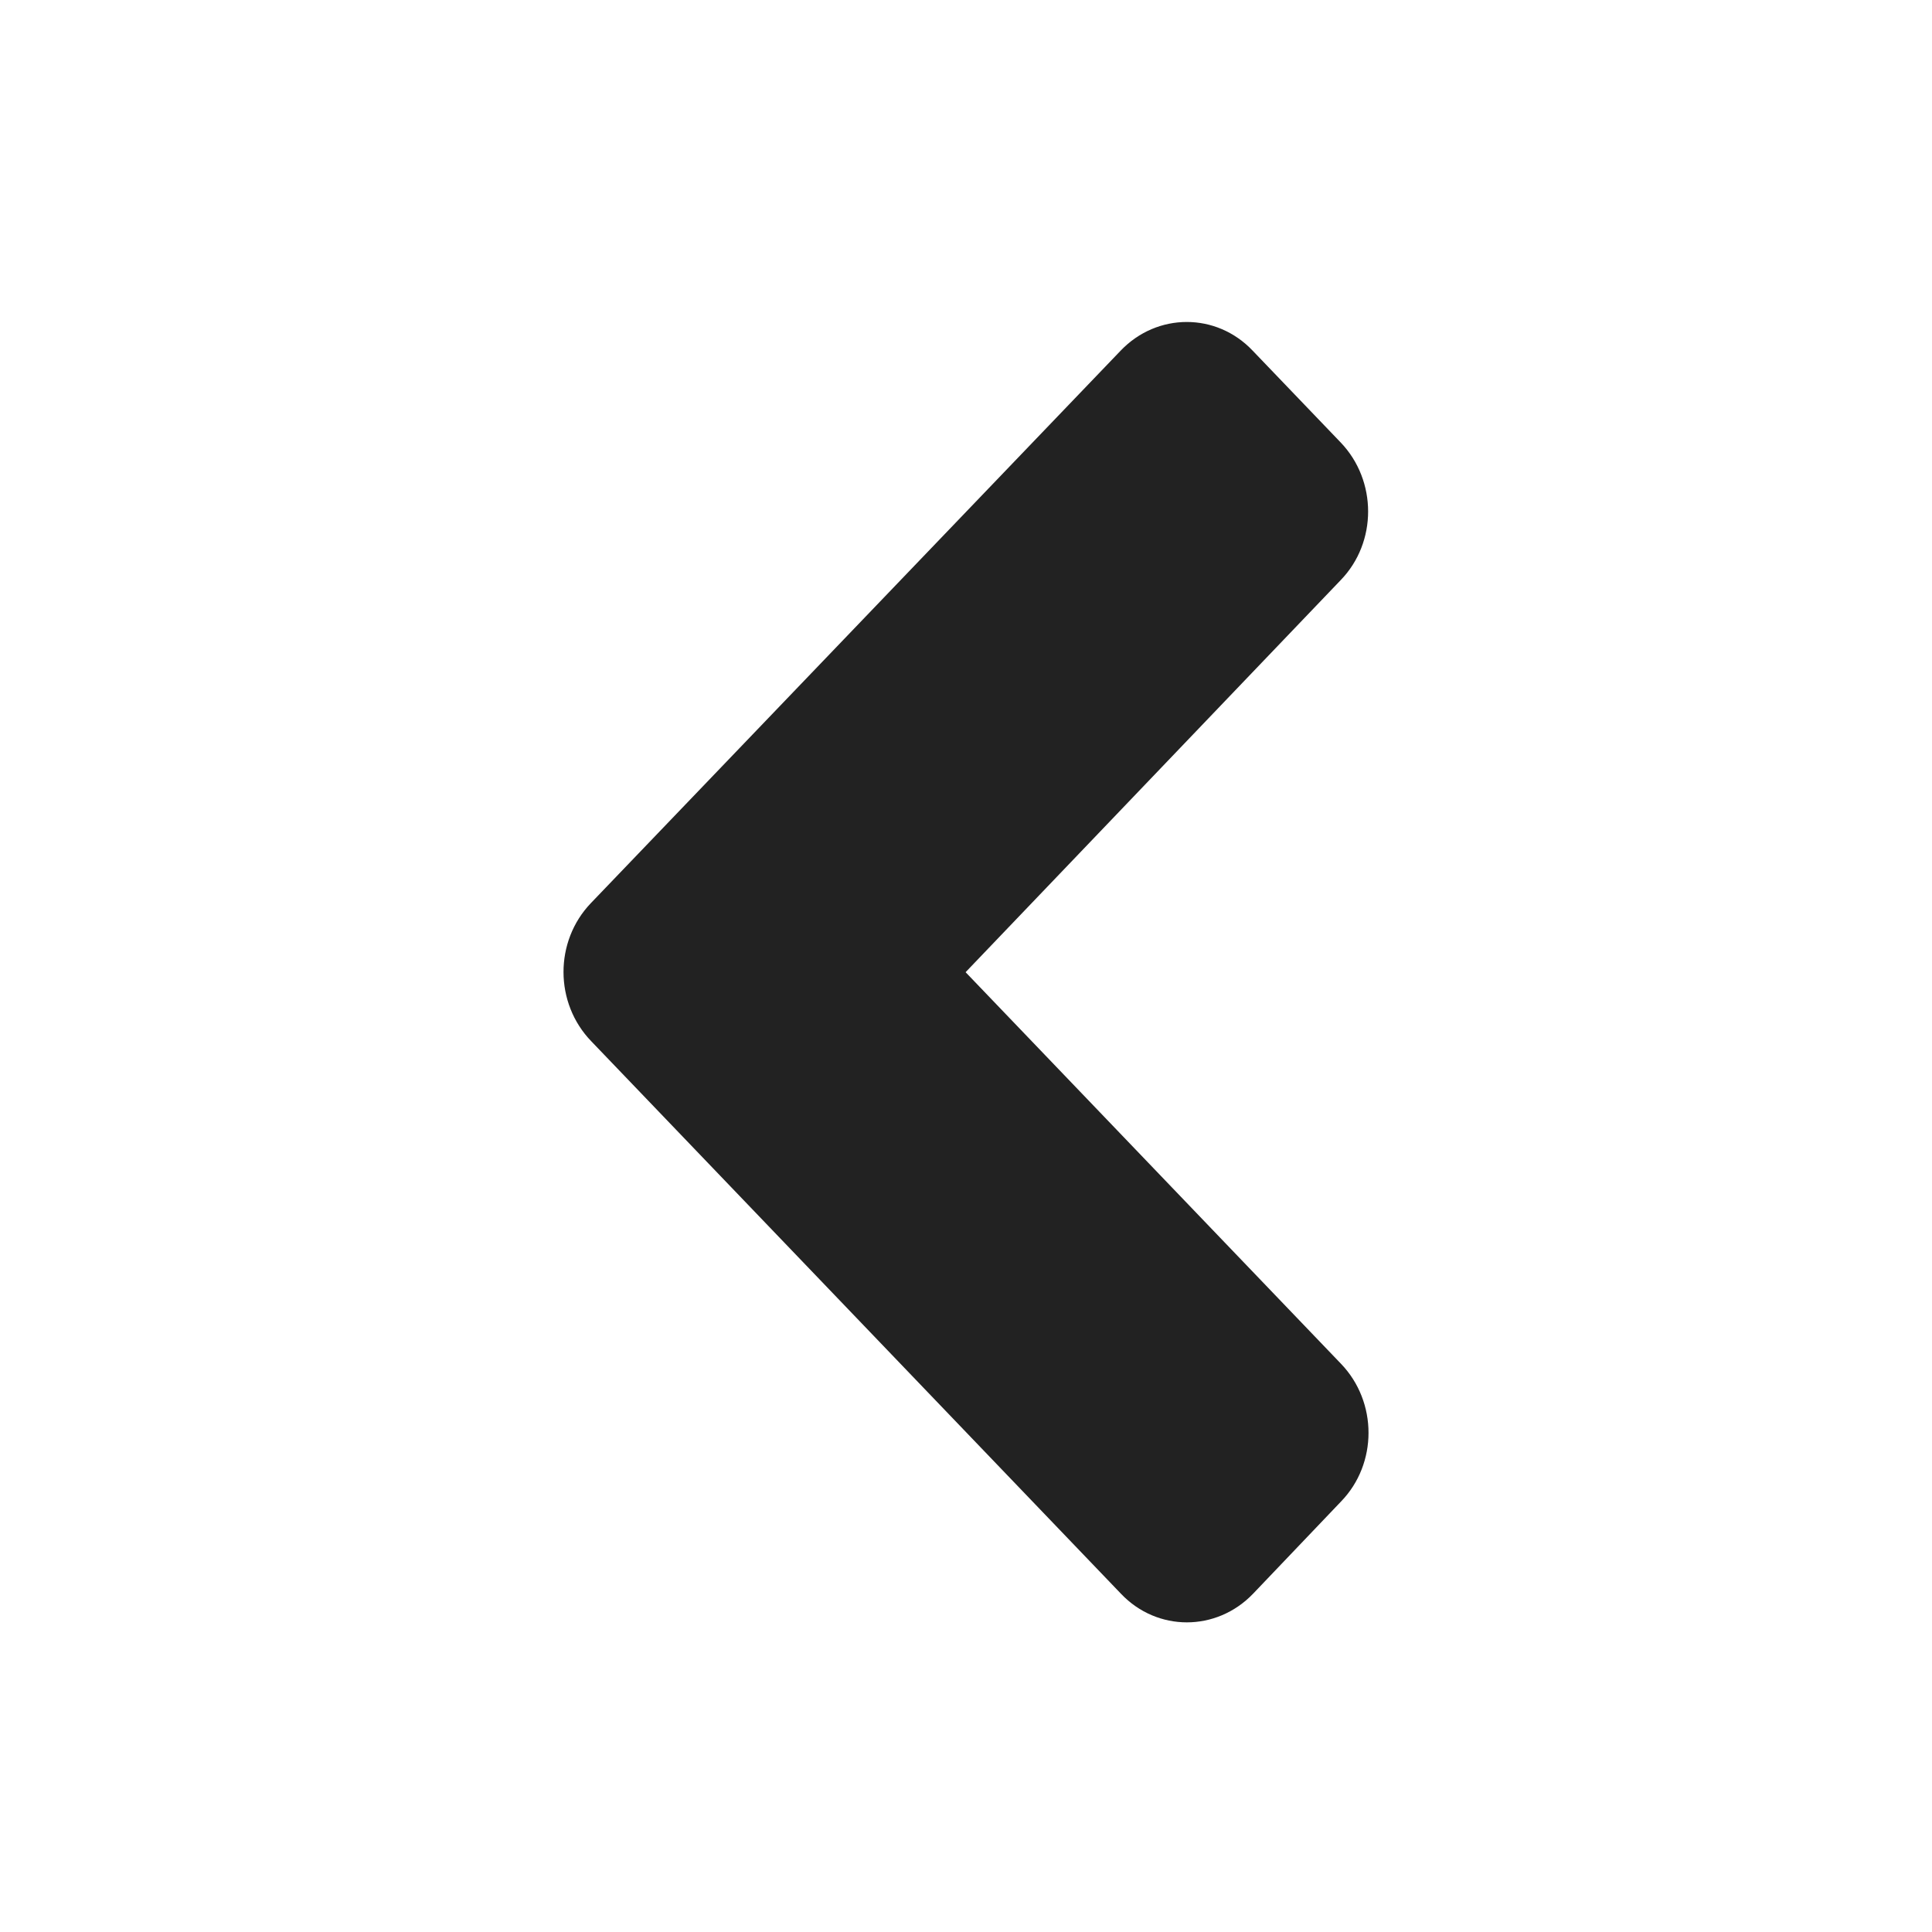
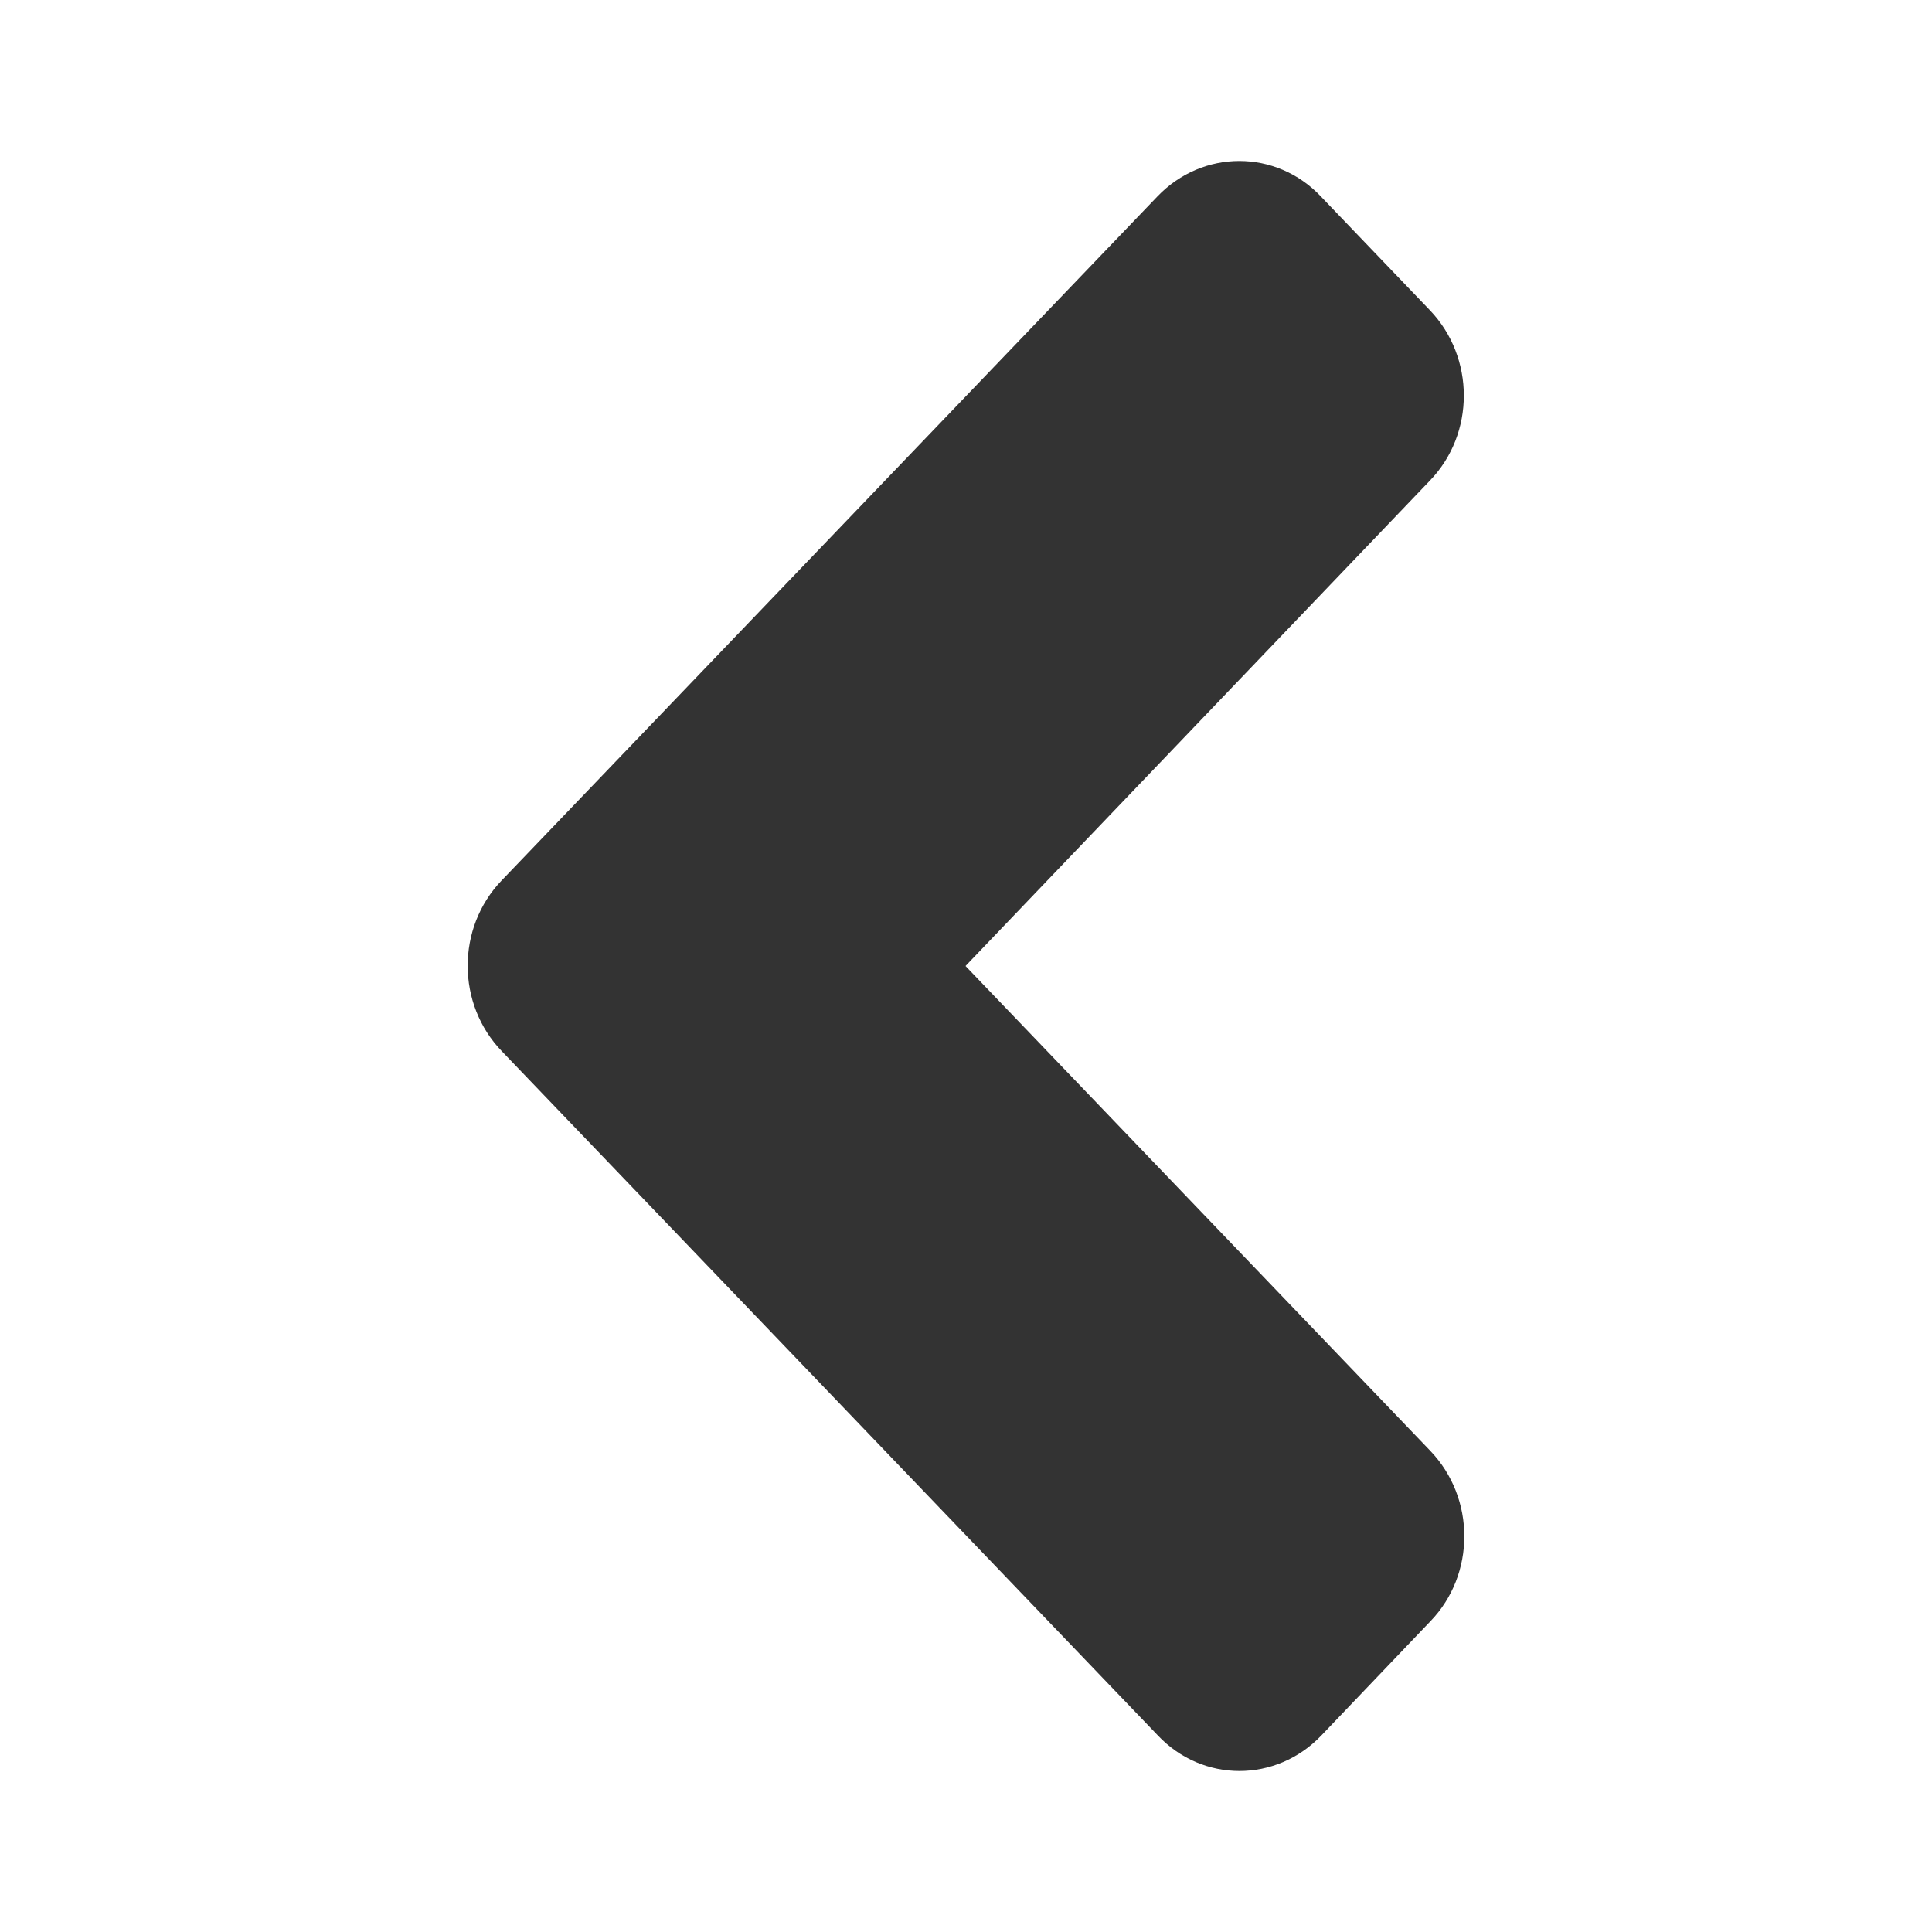
<svg xmlns="http://www.w3.org/2000/svg" width="24" height="24" viewBox="0 0 24 24" fill="none">
-   <path d="M7.34 11.219L13.921 4.356C14.375 3.881 15.111 3.881 15.561 4.356L16.654 5.496C17.109 5.971 17.109 6.738 16.654 7.207L11.995 12.077L16.659 16.942C17.114 17.416 17.114 18.183 16.659 18.652L15.566 19.798C15.111 20.272 14.375 20.272 13.925 19.798L7.345 12.935C6.886 12.46 6.886 11.693 7.34 11.219Z" fill="#222222" />
+   <path d="M6.231 10.938L14.378 2.44C14.941 1.853 15.851 1.853 16.408 2.44L17.762 3.853C18.325 4.44 18.325 5.39 17.762 5.971L11.994 12L17.768 18.023C18.331 18.61 18.331 19.56 17.768 20.141L16.414 21.559C15.851 22.147 14.941 22.147 14.384 21.559L6.237 13.062C5.668 12.475 5.668 11.525 6.231 10.938Z" fill="#333333" />
</svg>
